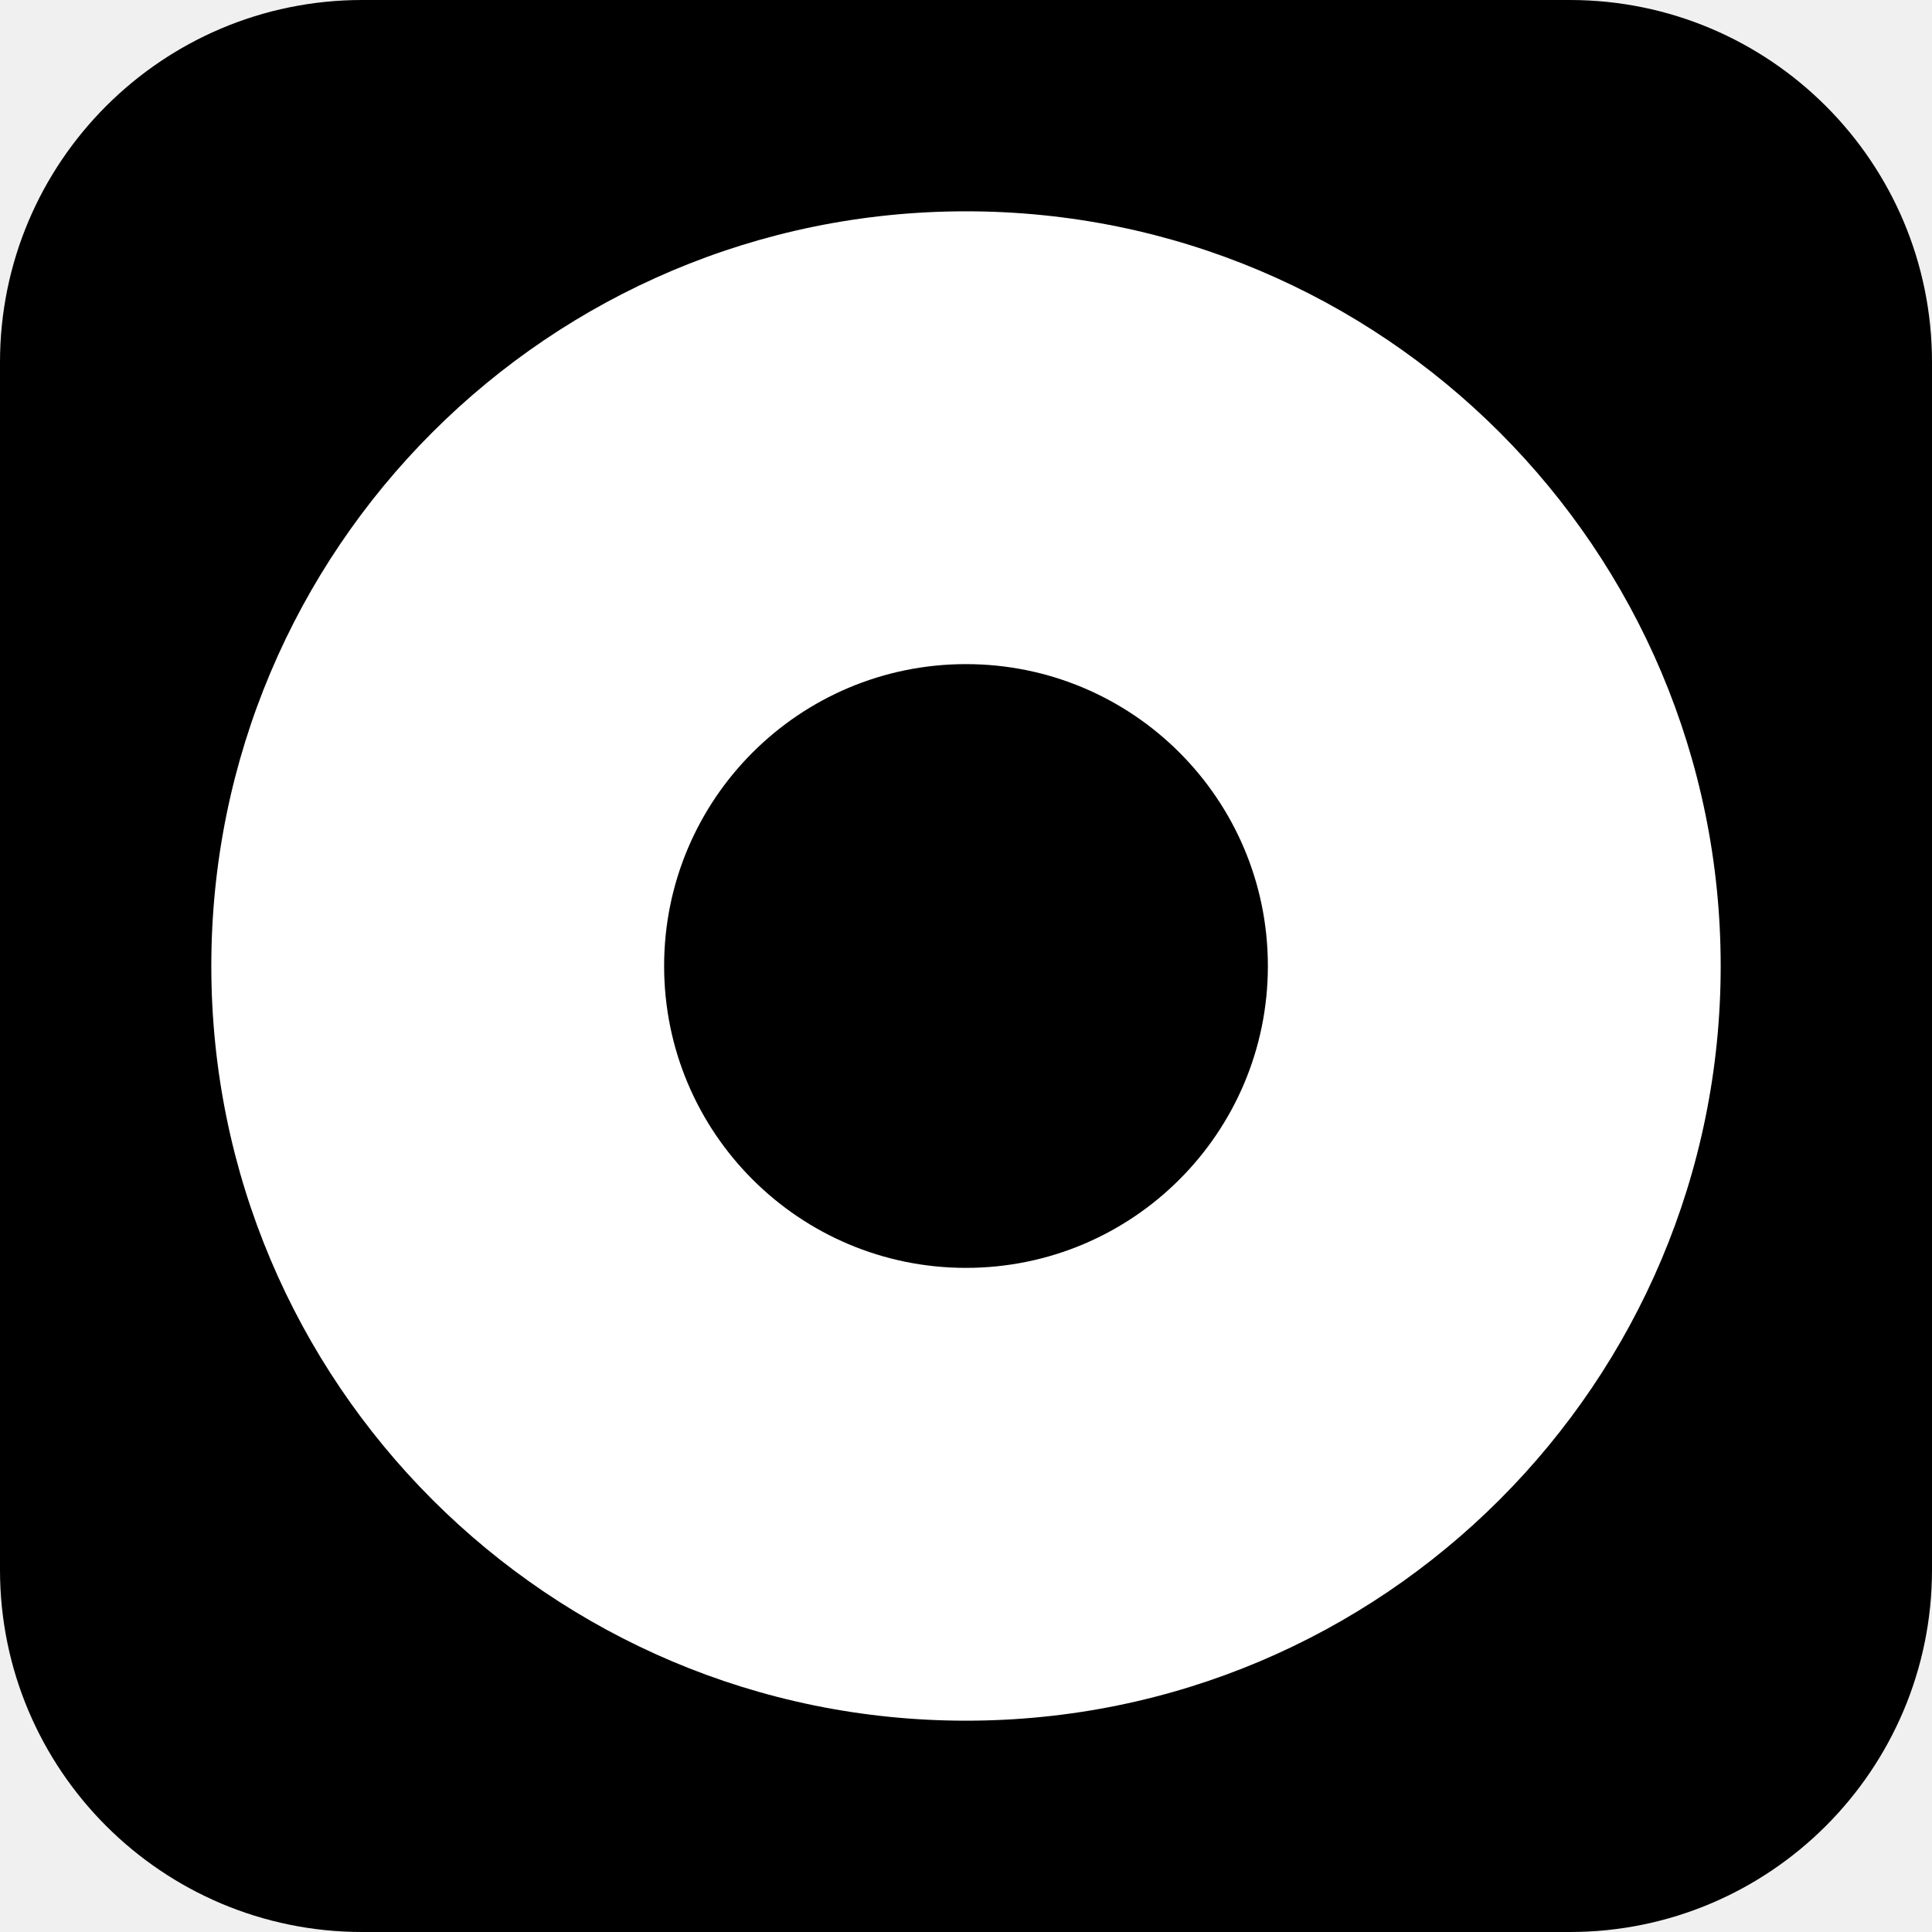
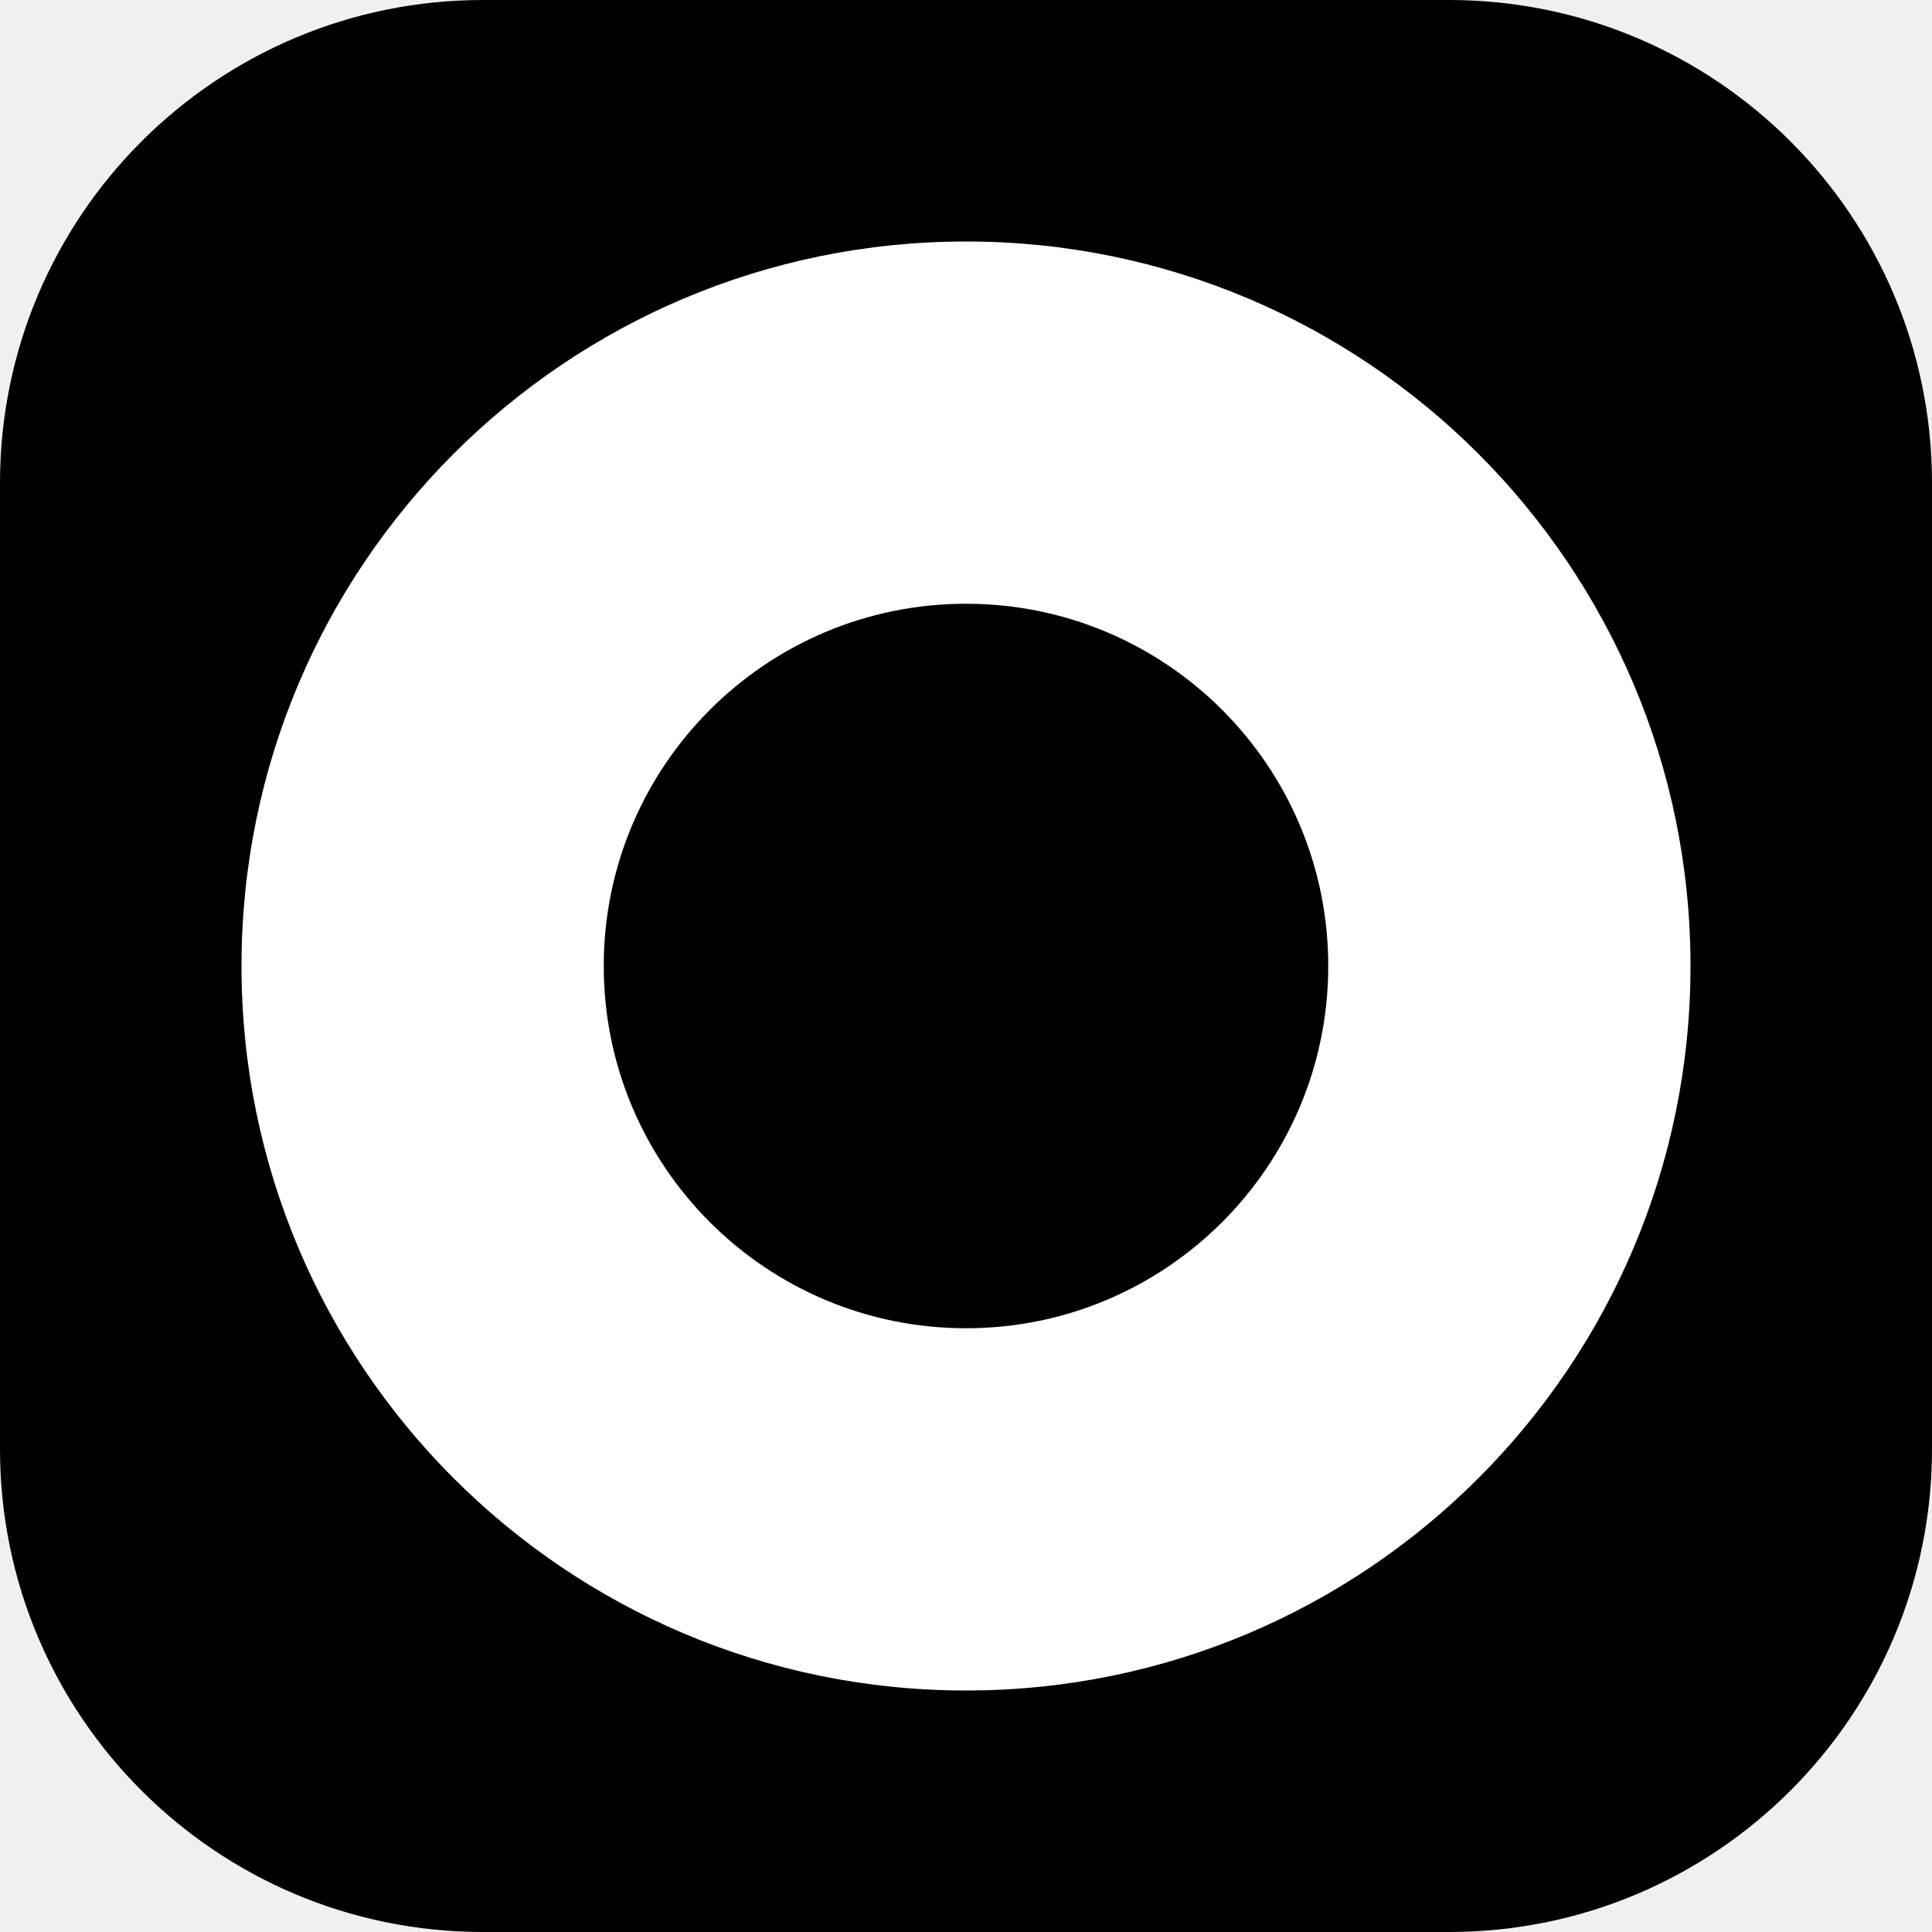
<svg xmlns="http://www.w3.org/2000/svg" width="512" height="512" viewBox="0 0 512 512" fill="none">
-   <rect width="512" height="512" rx="96" fill="black" />
-   <circle cx="256" cy="256" r="200" fill="white" />
-   <circle cx="256" cy="256" r="80" fill="black" />
+   <rect width="512" height="512" rx="128" fill="black" />
+   <circle cx="256" cy="256" r="192" fill="white" />
+   <circle cx="256" cy="256" r="96" fill="black" />
</svg>
